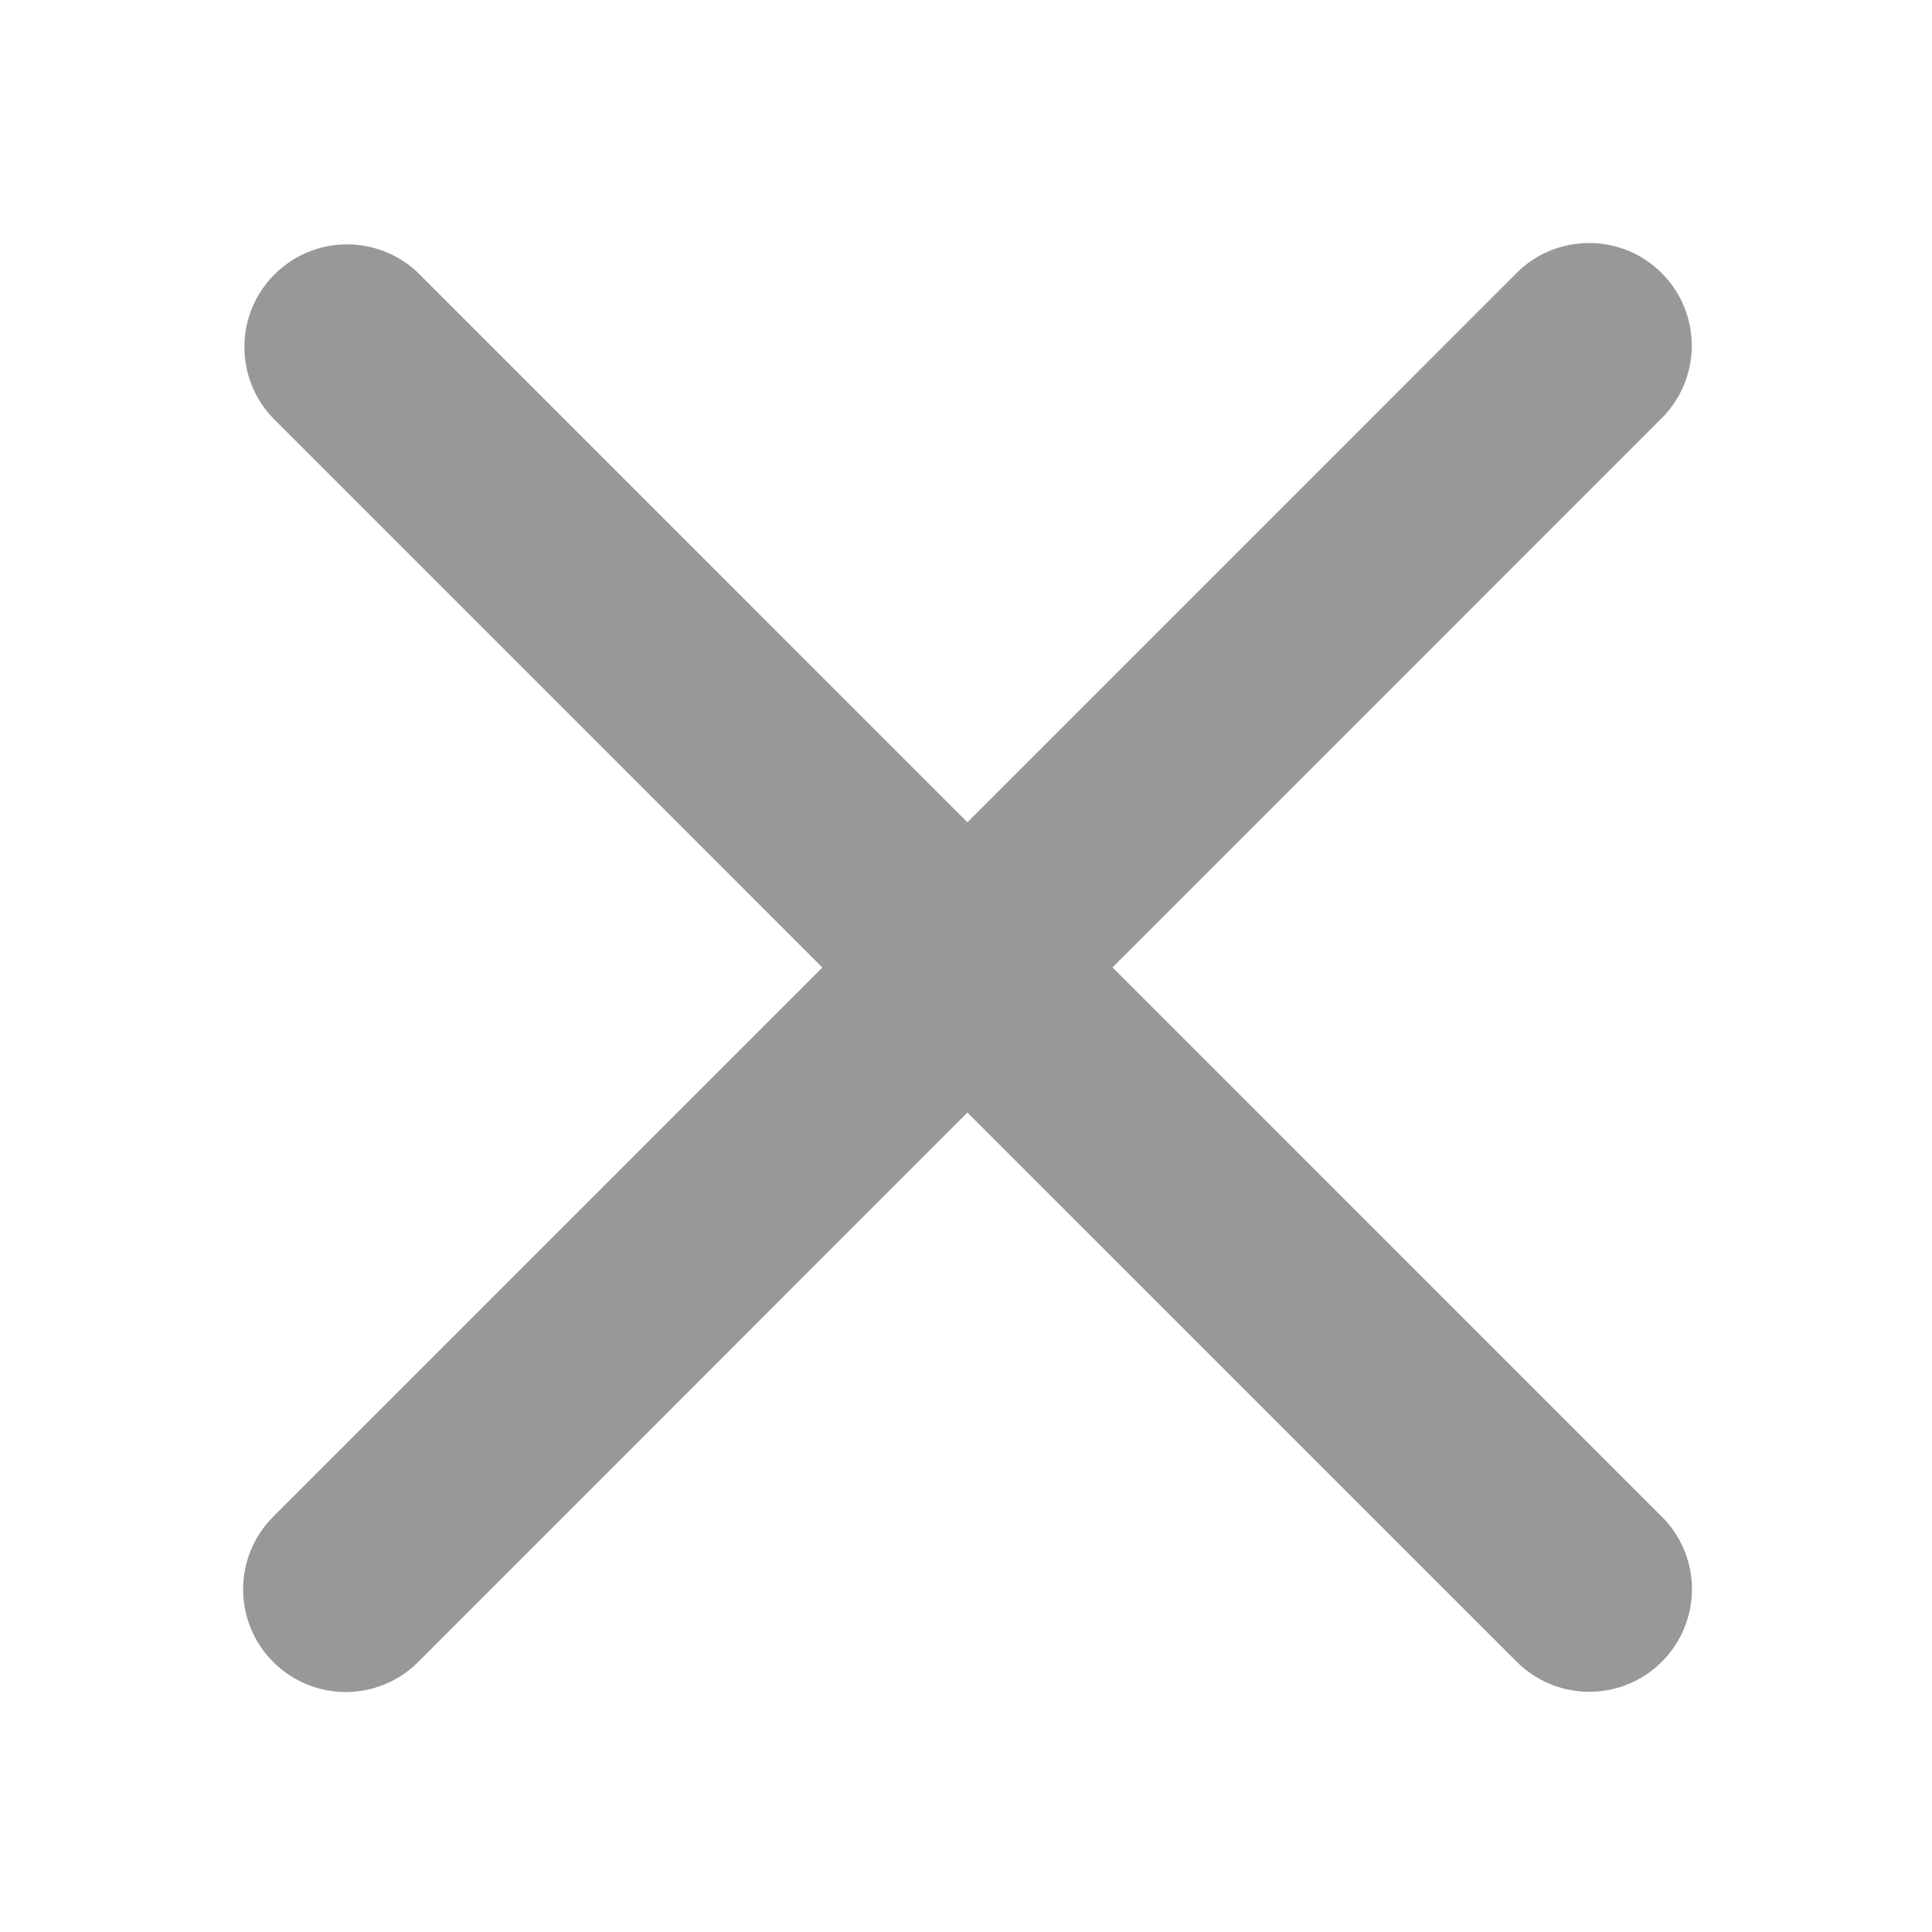
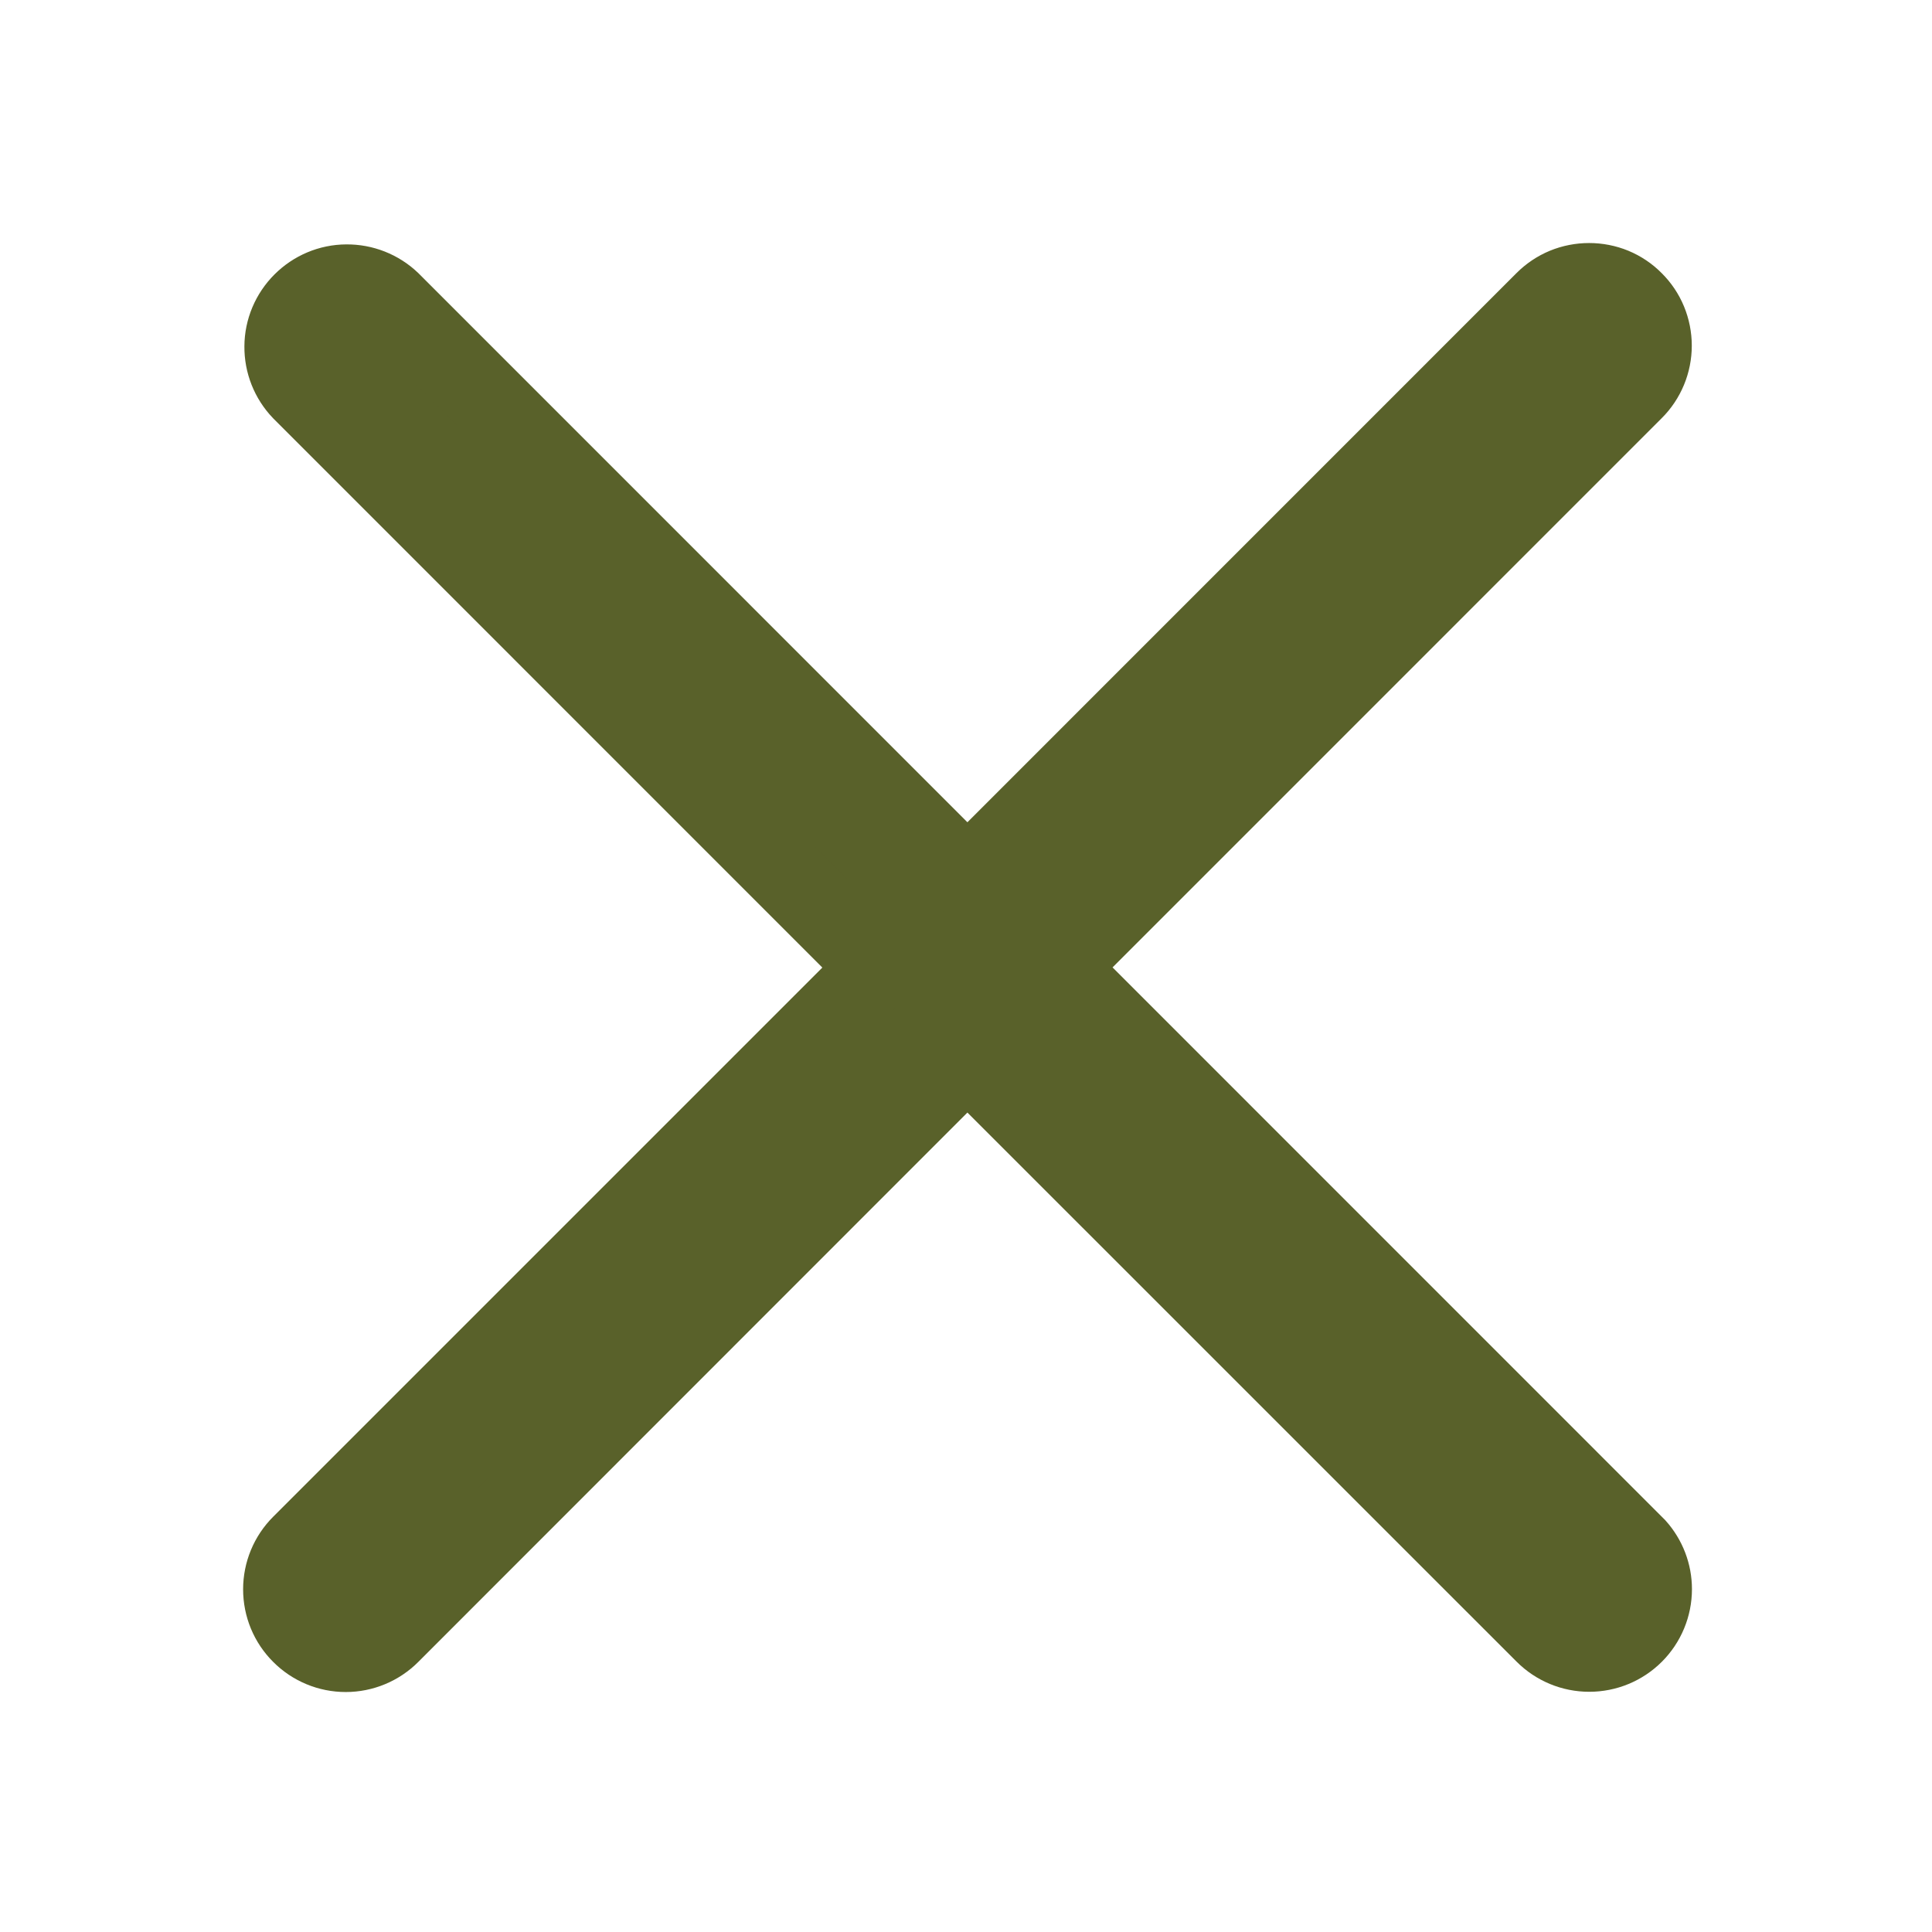
- <svg xmlns="http://www.w3.org/2000/svg" width="24" height="24" viewBox="0 0 24 24" fill="none">
-   <path d="M20.288 19.193L20.322 19.227C20.448 19.369 20.518 19.551 20.518 19.741C20.518 19.947 20.436 20.144 20.291 20.289C20.145 20.435 19.948 20.516 19.742 20.516C19.537 20.516 19.34 20.435 19.194 20.289L19.194 20.289L12.371 13.467L12.018 13.114L11.664 13.467L4.843 20.291C4.698 20.437 4.5 20.519 4.295 20.519C4.089 20.519 3.892 20.437 3.747 20.291C3.601 20.146 3.52 19.949 3.52 19.743C3.52 19.538 3.601 19.341 3.747 19.195L10.569 12.373L10.922 12.019L10.569 11.666L3.75 4.846C3.611 4.7 3.534 4.506 3.536 4.304C3.537 4.101 3.619 3.907 3.763 3.763C3.907 3.619 4.101 3.537 4.304 3.536C4.506 3.534 4.701 3.611 4.847 3.75L11.664 10.568L12.018 10.921L12.371 10.568L19.192 3.746C19.192 3.746 19.192 3.746 19.192 3.746C19.265 3.673 19.35 3.616 19.444 3.577C19.537 3.539 19.638 3.519 19.741 3.519C19.843 3.519 19.944 3.539 20.037 3.577C20.131 3.616 20.216 3.673 20.288 3.746C20.361 3.818 20.418 3.903 20.457 3.997C20.496 4.092 20.516 4.192 20.516 4.294C20.516 4.395 20.496 4.496 20.457 4.59C20.418 4.684 20.361 4.77 20.288 4.842L20.288 4.842L13.467 11.664L13.114 12.018L13.467 12.371L20.288 19.193Z" fill="#989898" stroke="#989898" />
+ <svg xmlns="http://www.w3.org/2000/svg" width="24" height="24" viewBox="0 0 24 24" fill="#59612A">
+   <path d="M20.288 19.193L20.322 19.227C20.448 19.369 20.518 19.551 20.518 19.741C20.518 19.947 20.436 20.144 20.291 20.289C20.145 20.435 19.948 20.516 19.742 20.516C19.537 20.516 19.34 20.435 19.194 20.289L19.194 20.289L12.371 13.467L12.018 13.114L11.664 13.467L4.843 20.291C4.698 20.437 4.5 20.519 4.295 20.519C4.089 20.519 3.892 20.437 3.747 20.291C3.601 20.146 3.52 19.949 3.52 19.743C3.52 19.538 3.601 19.341 3.747 19.195L10.569 12.373L10.922 12.019L10.569 11.666L3.75 4.846C3.611 4.7 3.534 4.506 3.536 4.304C3.537 4.101 3.619 3.907 3.763 3.763C3.907 3.619 4.101 3.537 4.304 3.536C4.506 3.534 4.701 3.611 4.847 3.75L11.664 10.568L12.018 10.921L12.371 10.568L19.192 3.746C19.192 3.746 19.192 3.746 19.192 3.746C19.265 3.673 19.35 3.616 19.444 3.577C19.537 3.539 19.638 3.519 19.741 3.519C19.843 3.519 19.944 3.539 20.037 3.577C20.131 3.616 20.216 3.673 20.288 3.746C20.361 3.818 20.418 3.903 20.457 3.997C20.496 4.092 20.516 4.192 20.516 4.294C20.516 4.395 20.496 4.496 20.457 4.59C20.418 4.684 20.361 4.77 20.288 4.842L20.288 4.842L13.467 11.664L13.114 12.018L13.467 12.371L20.288 19.193Z" fill="#59612A" stroke="#59612A" />
</svg>
